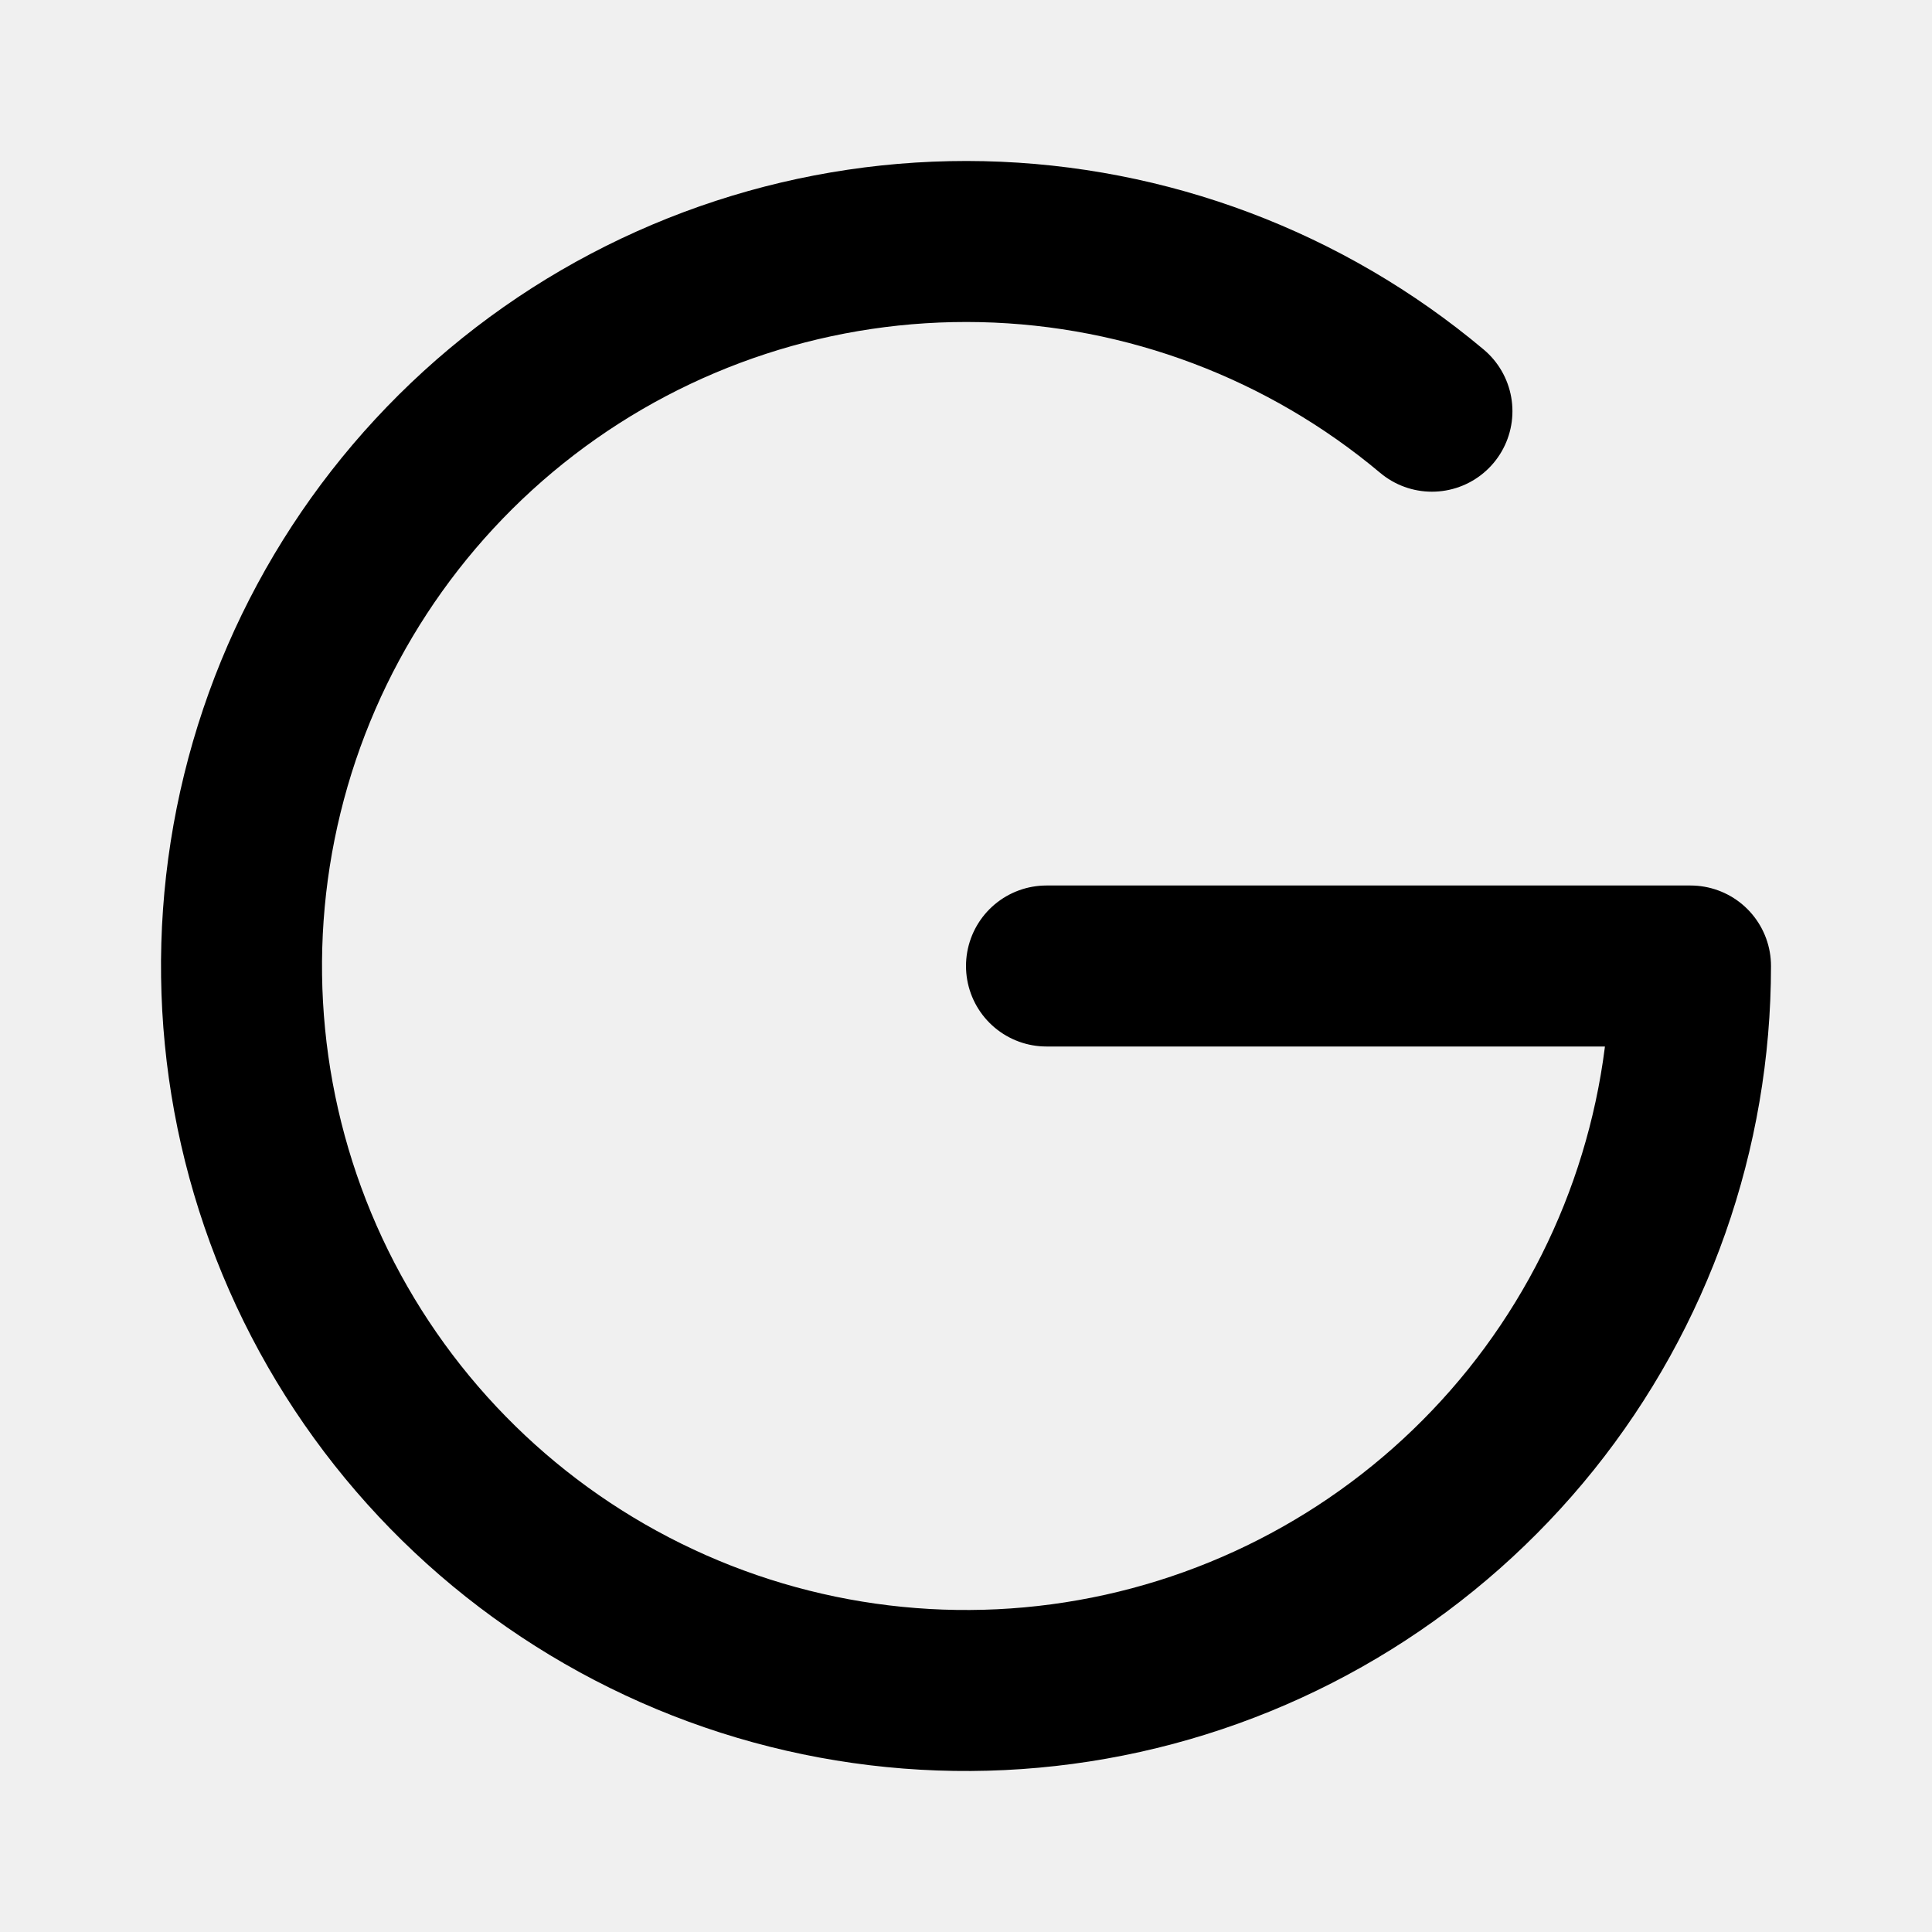
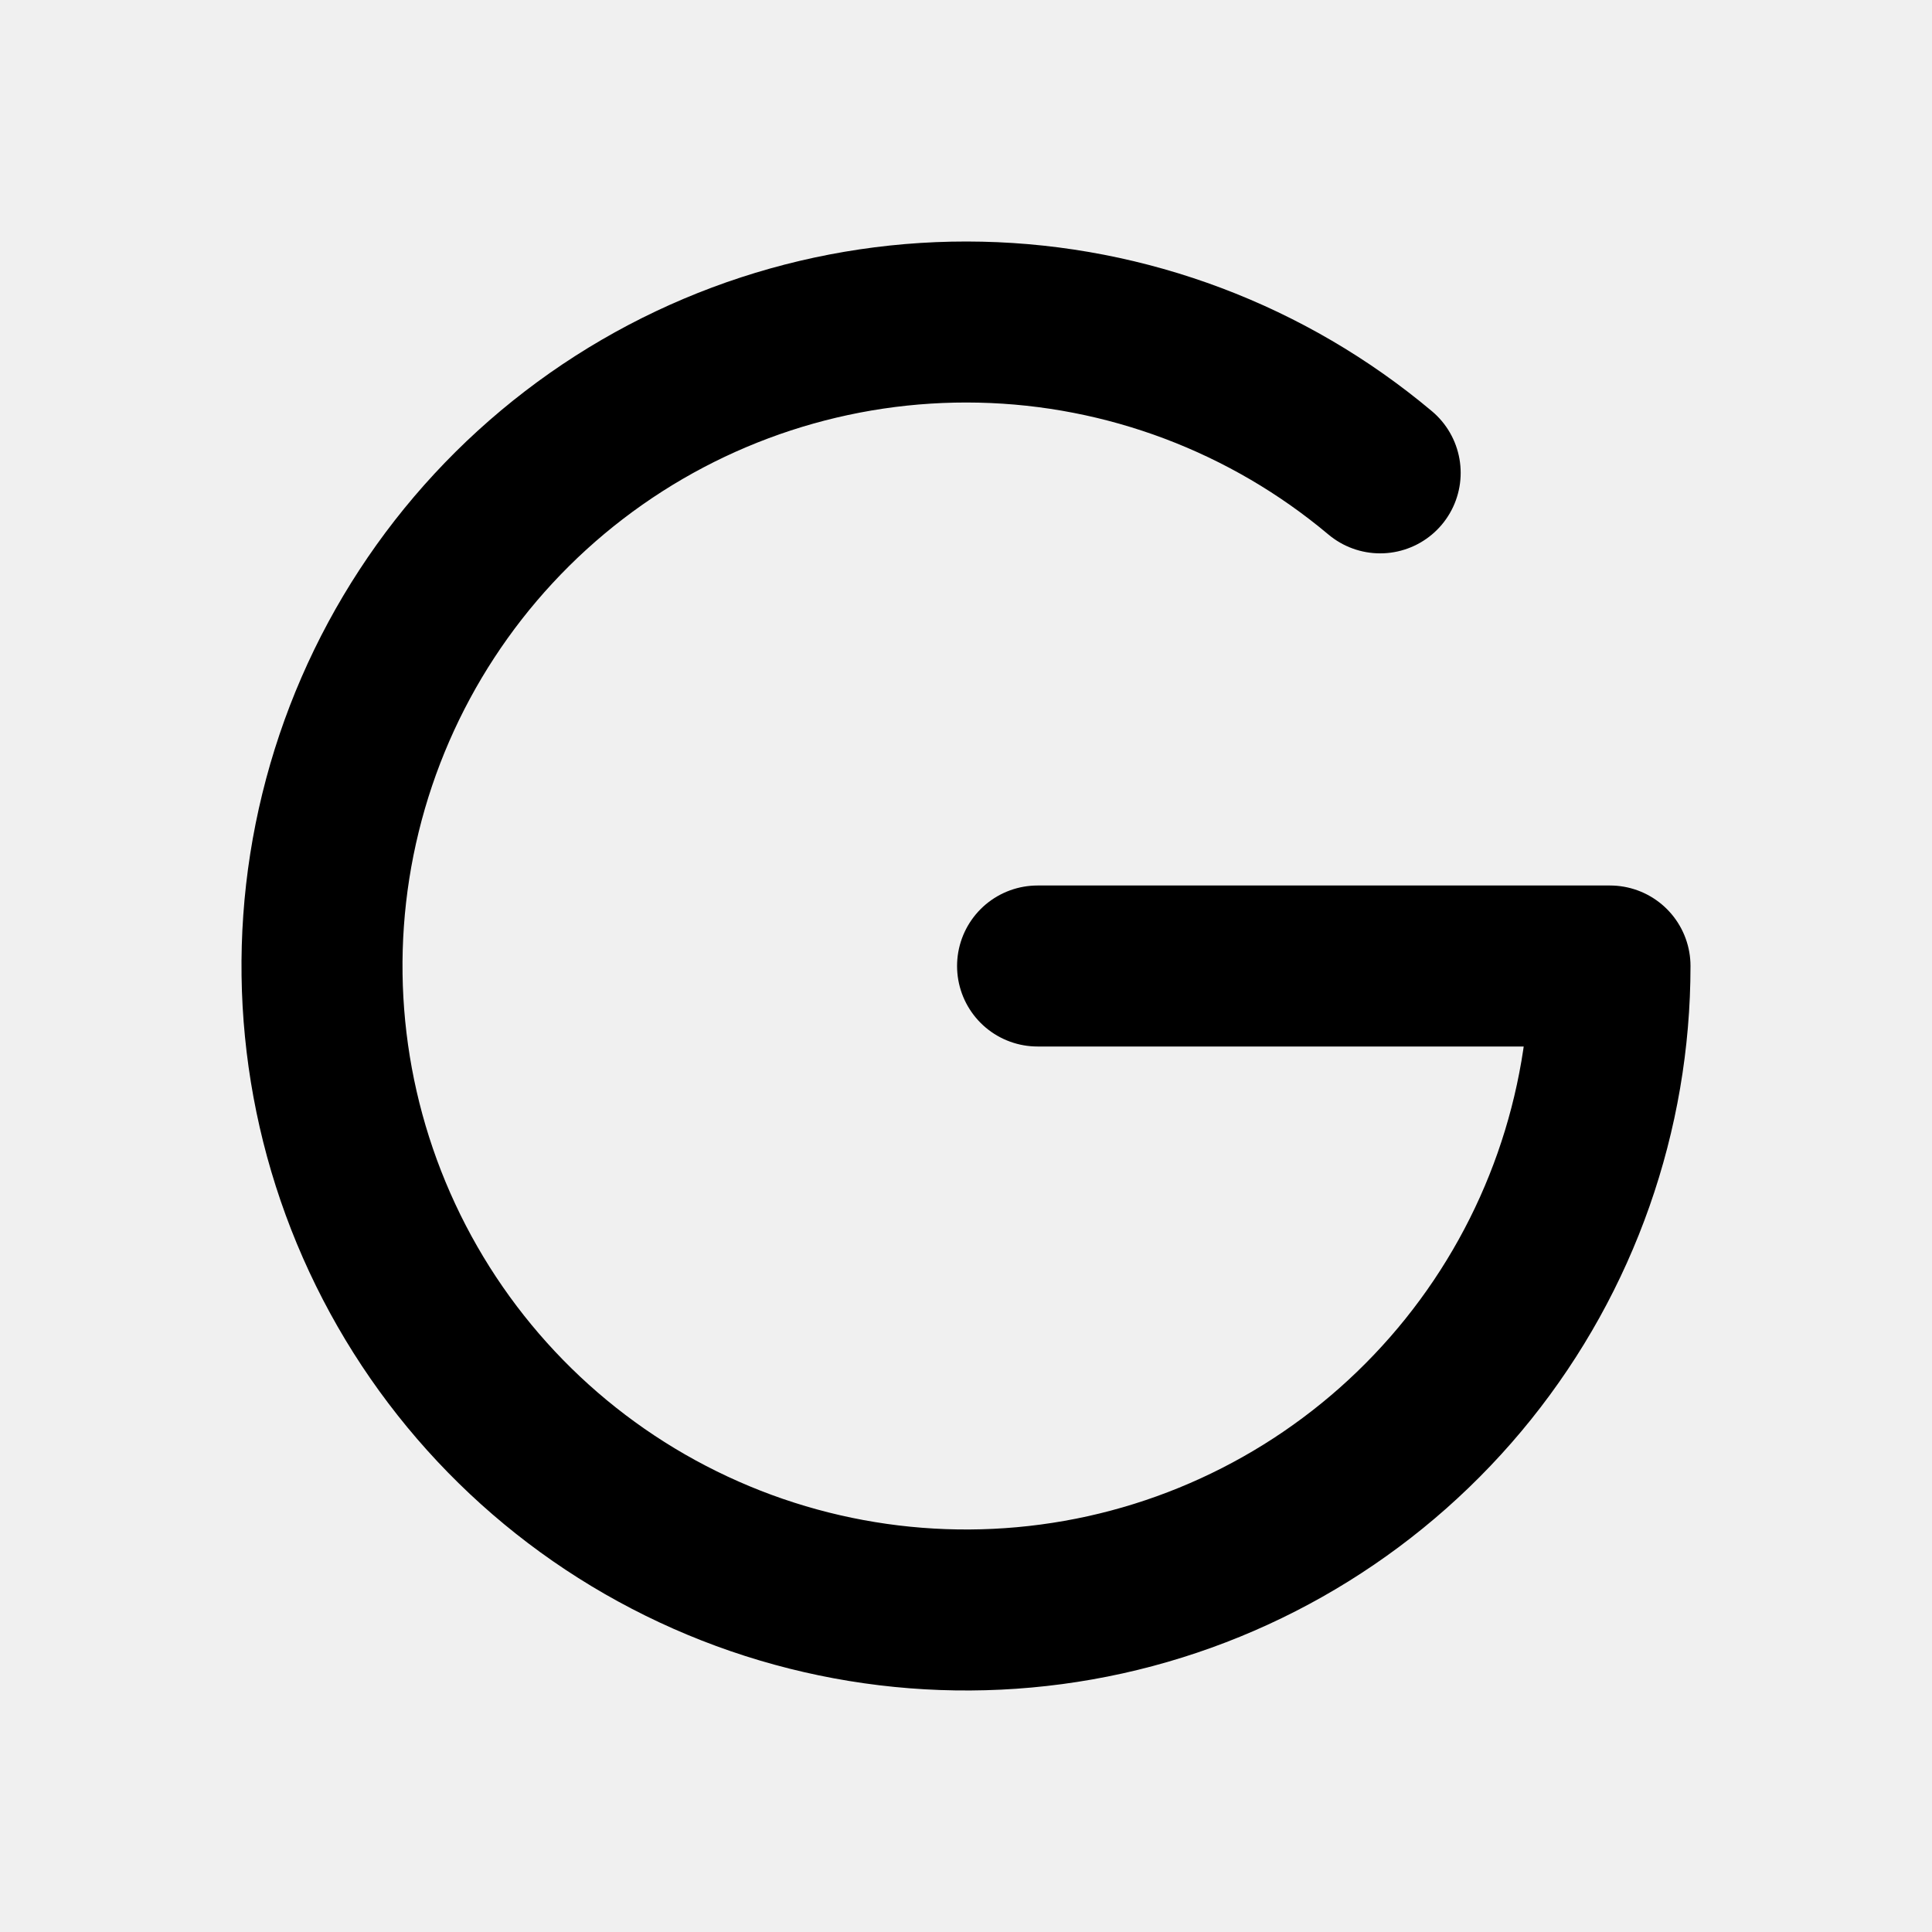
<svg xmlns="http://www.w3.org/2000/svg" width="24" height="24" viewBox="0 0 24 24" fill="none">
-   <g clip-path="url(#clip0_2721_68)">
-     <path d="M17.788 5.108C16.219 3.791 14.248 3.048 12.2 3.002C10.152 2.957 8.149 3.611 6.523 4.858C4.898 6.105 3.746 7.869 3.259 9.858C2.771 11.848 2.977 13.945 3.842 15.802C4.708 17.659 6.181 19.165 8.018 20.071C9.855 20.978 11.947 21.23 13.947 20.787C15.947 20.344 17.736 19.231 19.019 17.634C20.301 16.036 21 14.049 21 12H13" stroke="currentColor" stroke-width="2" stroke-linecap="round" stroke-linejoin="round" />
-   </g>
-   <defs>
-     <clipPath id="clip0_2721_68">
-       <rect width="24" height="24" fill="white" />
-     </clipPath>
-   </defs>
+   <path d="M17.145 5.874C15.75 4.703 13.998 4.042 12.178 4.002C10.357 3.962 8.577 4.544 7.132 5.652C5.687 6.76 4.663 8.328 4.23 10.096C3.796 11.865 3.98 13.729 4.749 15.379C5.518 17.03 6.827 18.369 8.461 19.174C10.094 19.98 11.953 20.204 13.731 19.811C15.509 19.417 17.099 18.428 18.239 17.008C19.379 15.588 20 13.821 20 12H12.889" stroke="black" stroke-width="2" stroke-linecap="round" stroke-linejoin="round" />
</svg>
